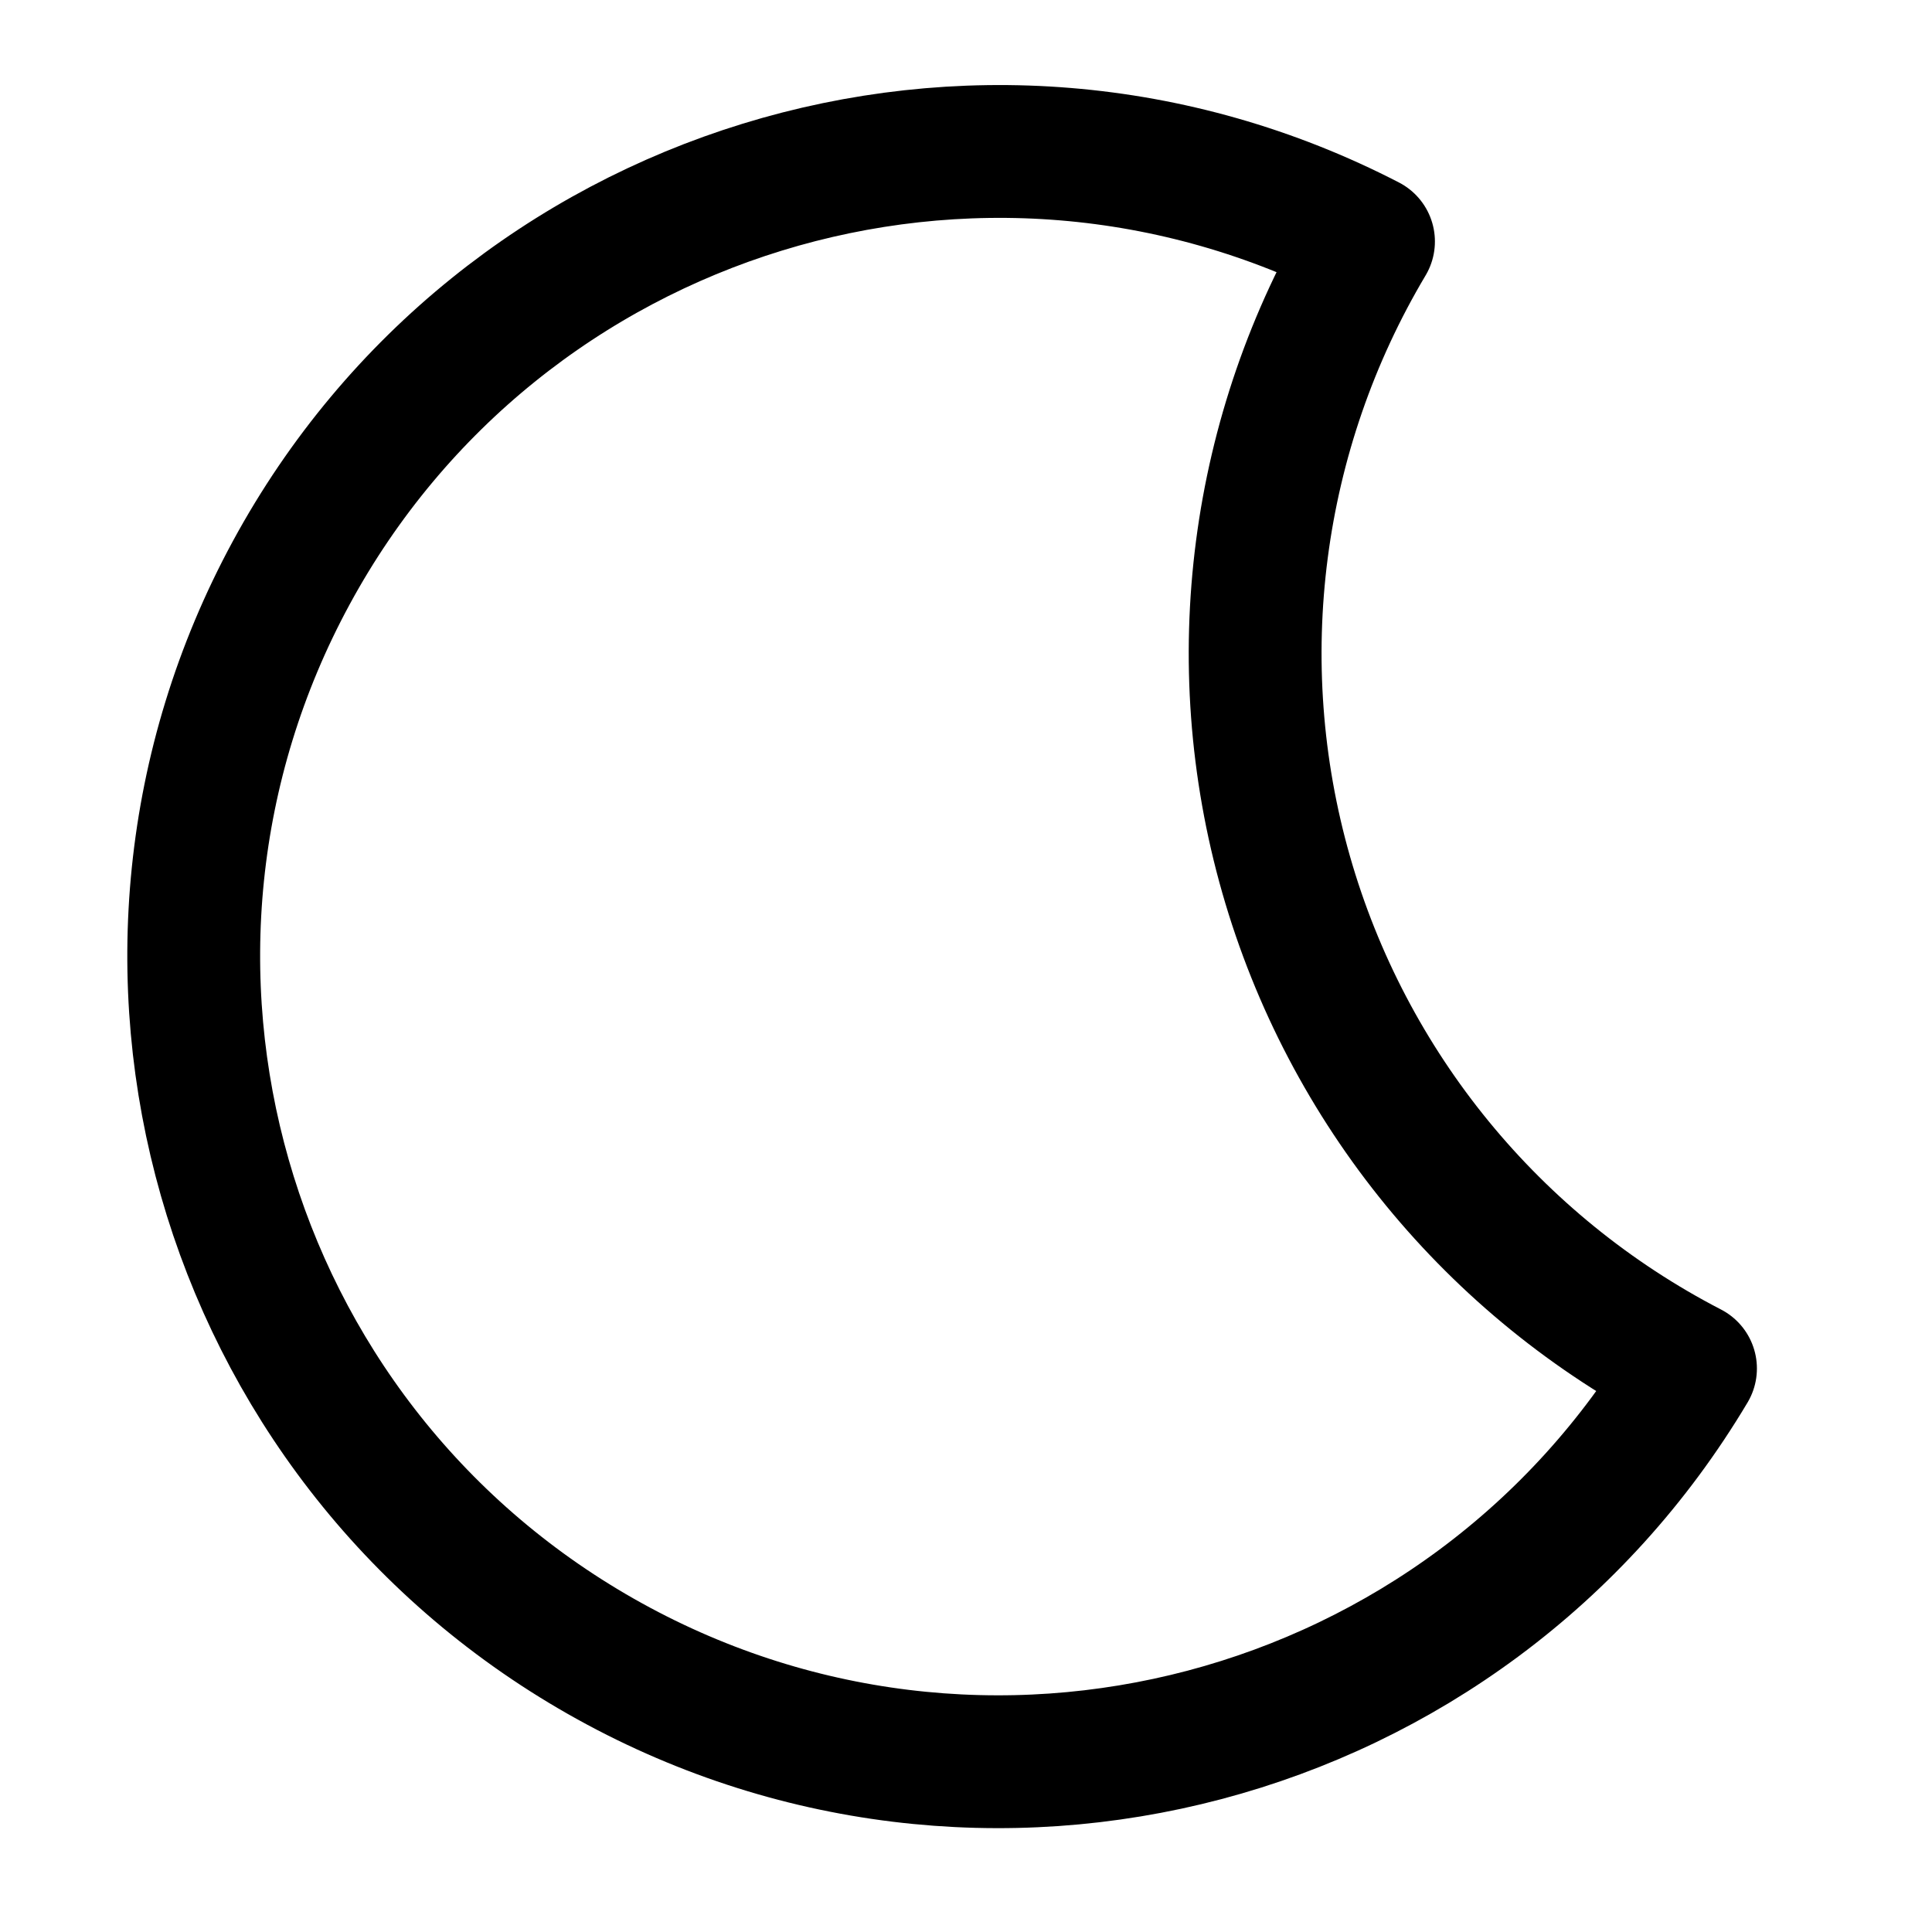
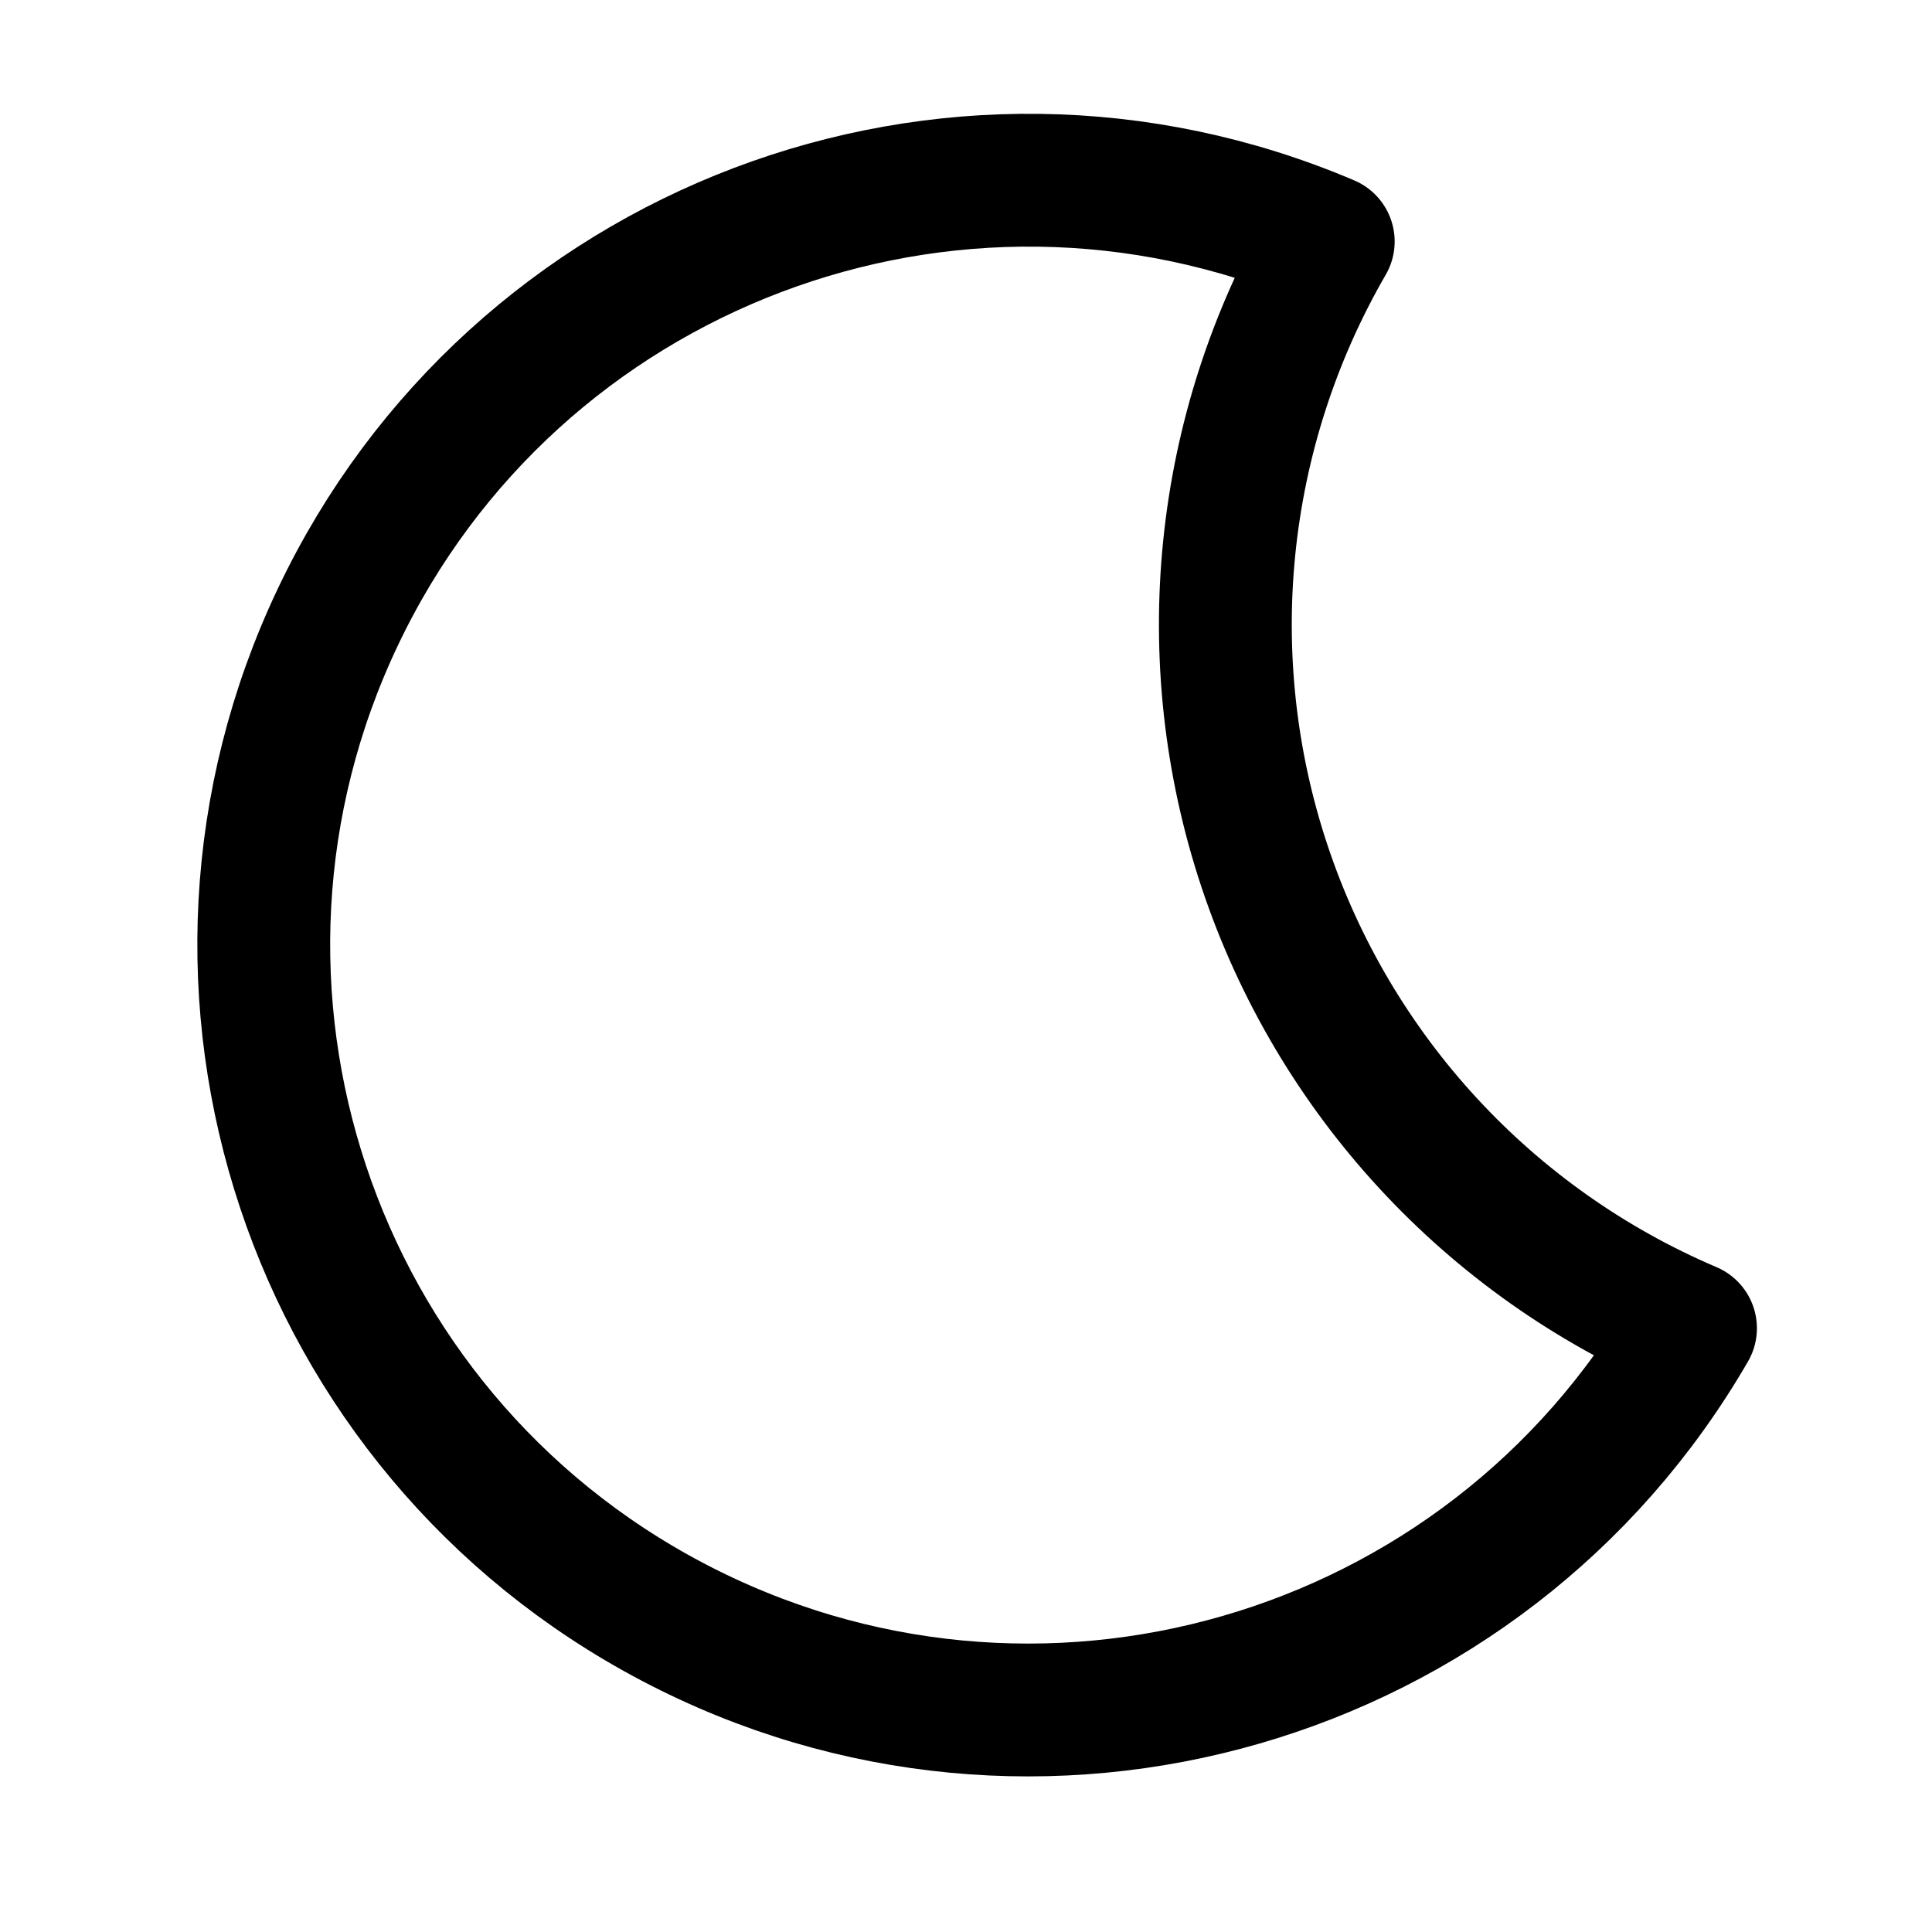
<svg xmlns="http://www.w3.org/2000/svg" width="24" height="24" viewBox="0 0 24 24">
  <g fill="none" stroke="currentColor" stroke-width="1.65" stroke-linecap="round" stroke-linejoin="round">
-     <path d="M17 3A10 10 0 1 0 21 17 10 10 0 0 1 17 3z" />
+     <path d="M16.5 3A9.5 9.5 0 1 0 21 16.5 9.5 9.5 0 0 1 16.5 3z" />
  </g>
</svg>
